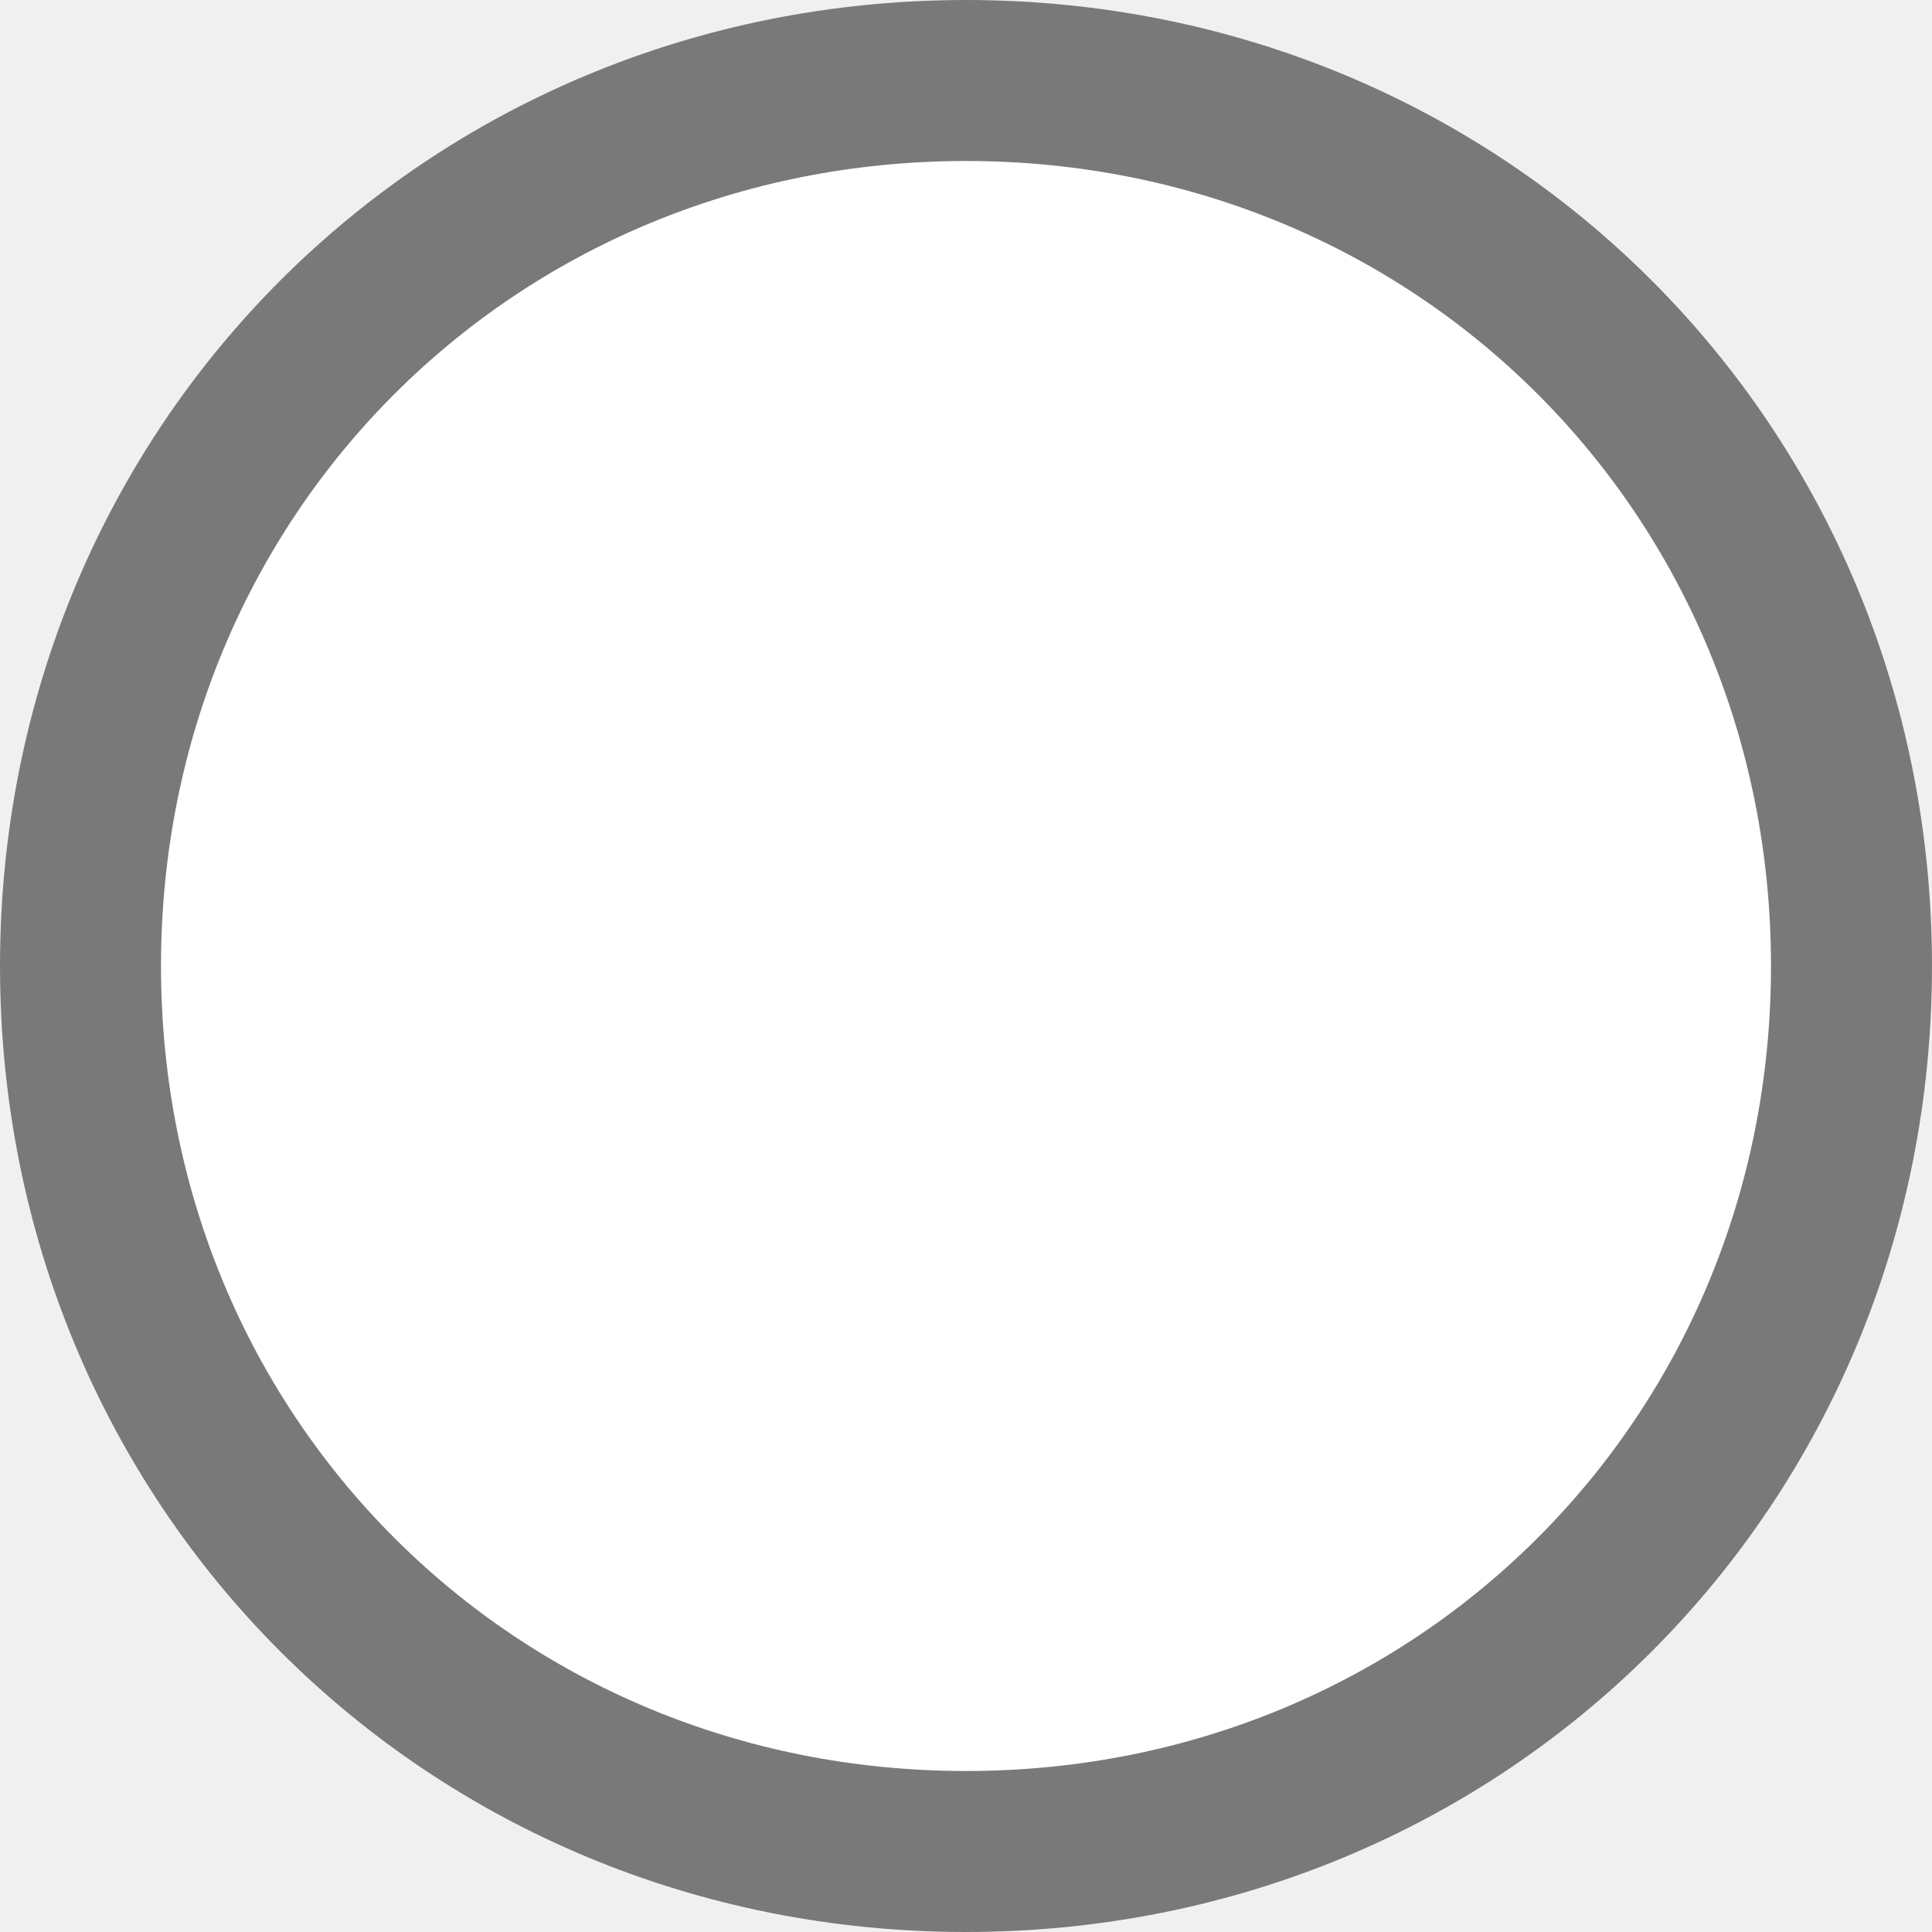
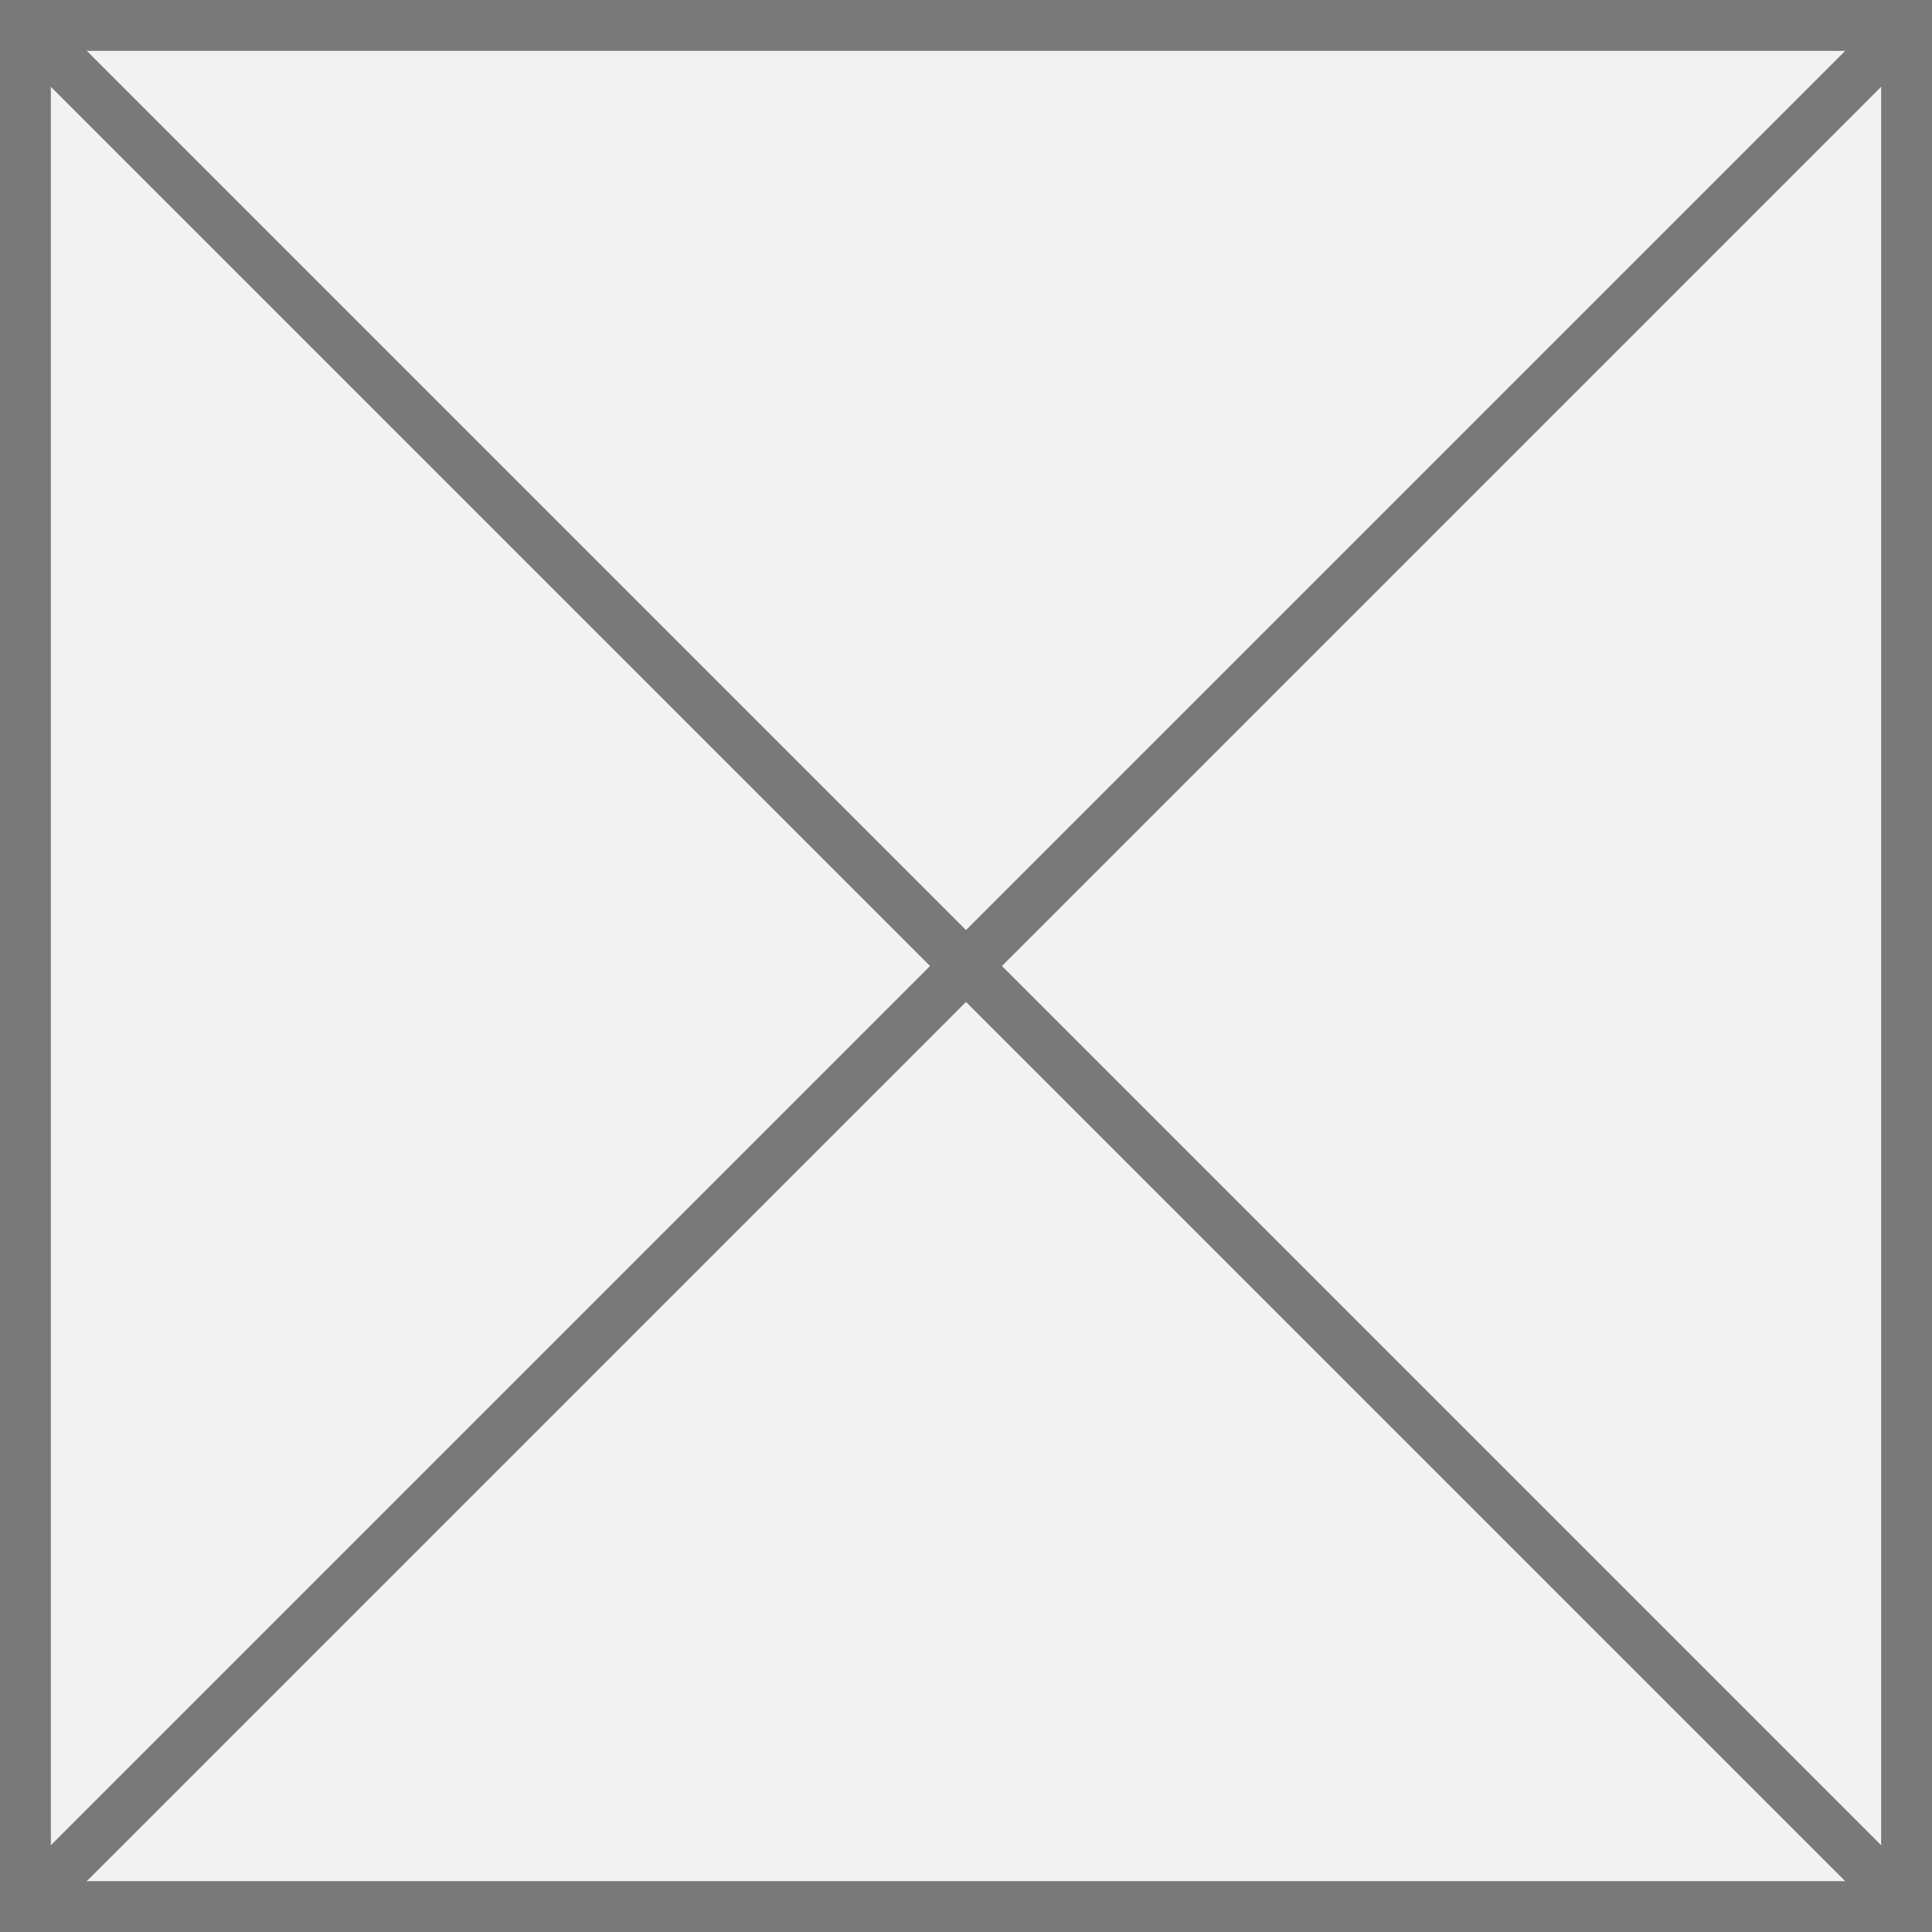
- <svg xmlns="http://www.w3.org/2000/svg" version="1.1" width="12px" height="12px" viewBox="226 328  12 12">
-   <path d="M 232 328  C 235.36 328  238 330.64  238 334  C 238 337.36  235.36 340  232 340  C 228.64 340  226 337.36  226 334  C 226 330.64  228.64 328  232 328  Z " fill-rule="nonzero" fill="#ffffff" stroke="none" />
-   <path d="M 232 328.5  C 235.08 328.5  237.5 330.92  237.5 334  C 237.5 337.08  235.08 339.5  232 339.5  C 228.92 339.5  226.5 337.08  226.5 334  C 226.5 330.92  228.92 328.5  232 328.5  Z " stroke-width="1" stroke="#797979" fill="none" />
+ <svg xmlns="http://www.w3.org/2000/svg" version="1.1" width="38px" height="38px">
+   <g transform="matrix(1 0 0 1 -170 -1053 )">
+     <path d="M 170.5 1053.5  L 207.5 1053.5  L 207.5 1090.5  L 170.5 1090.5  L 170.5 1053.5  Z " fill-rule="nonzero" fill="#f2f2f2" stroke="none" />
+     <path d="M 170.5 1053.5  L 207.5 1053.5  L 207.5 1090.5  L 170.5 1090.5  L 170.5 1053.5  Z " stroke-width="1" stroke="#797979" fill="none" />
+     <path d="M 170.354 1053.354  L 207.646 1090.646  M 207.646 1053.354  L 170.354 1090.646  " stroke-width="1" stroke="#797979" fill="none" />
+   </g>
</svg>
